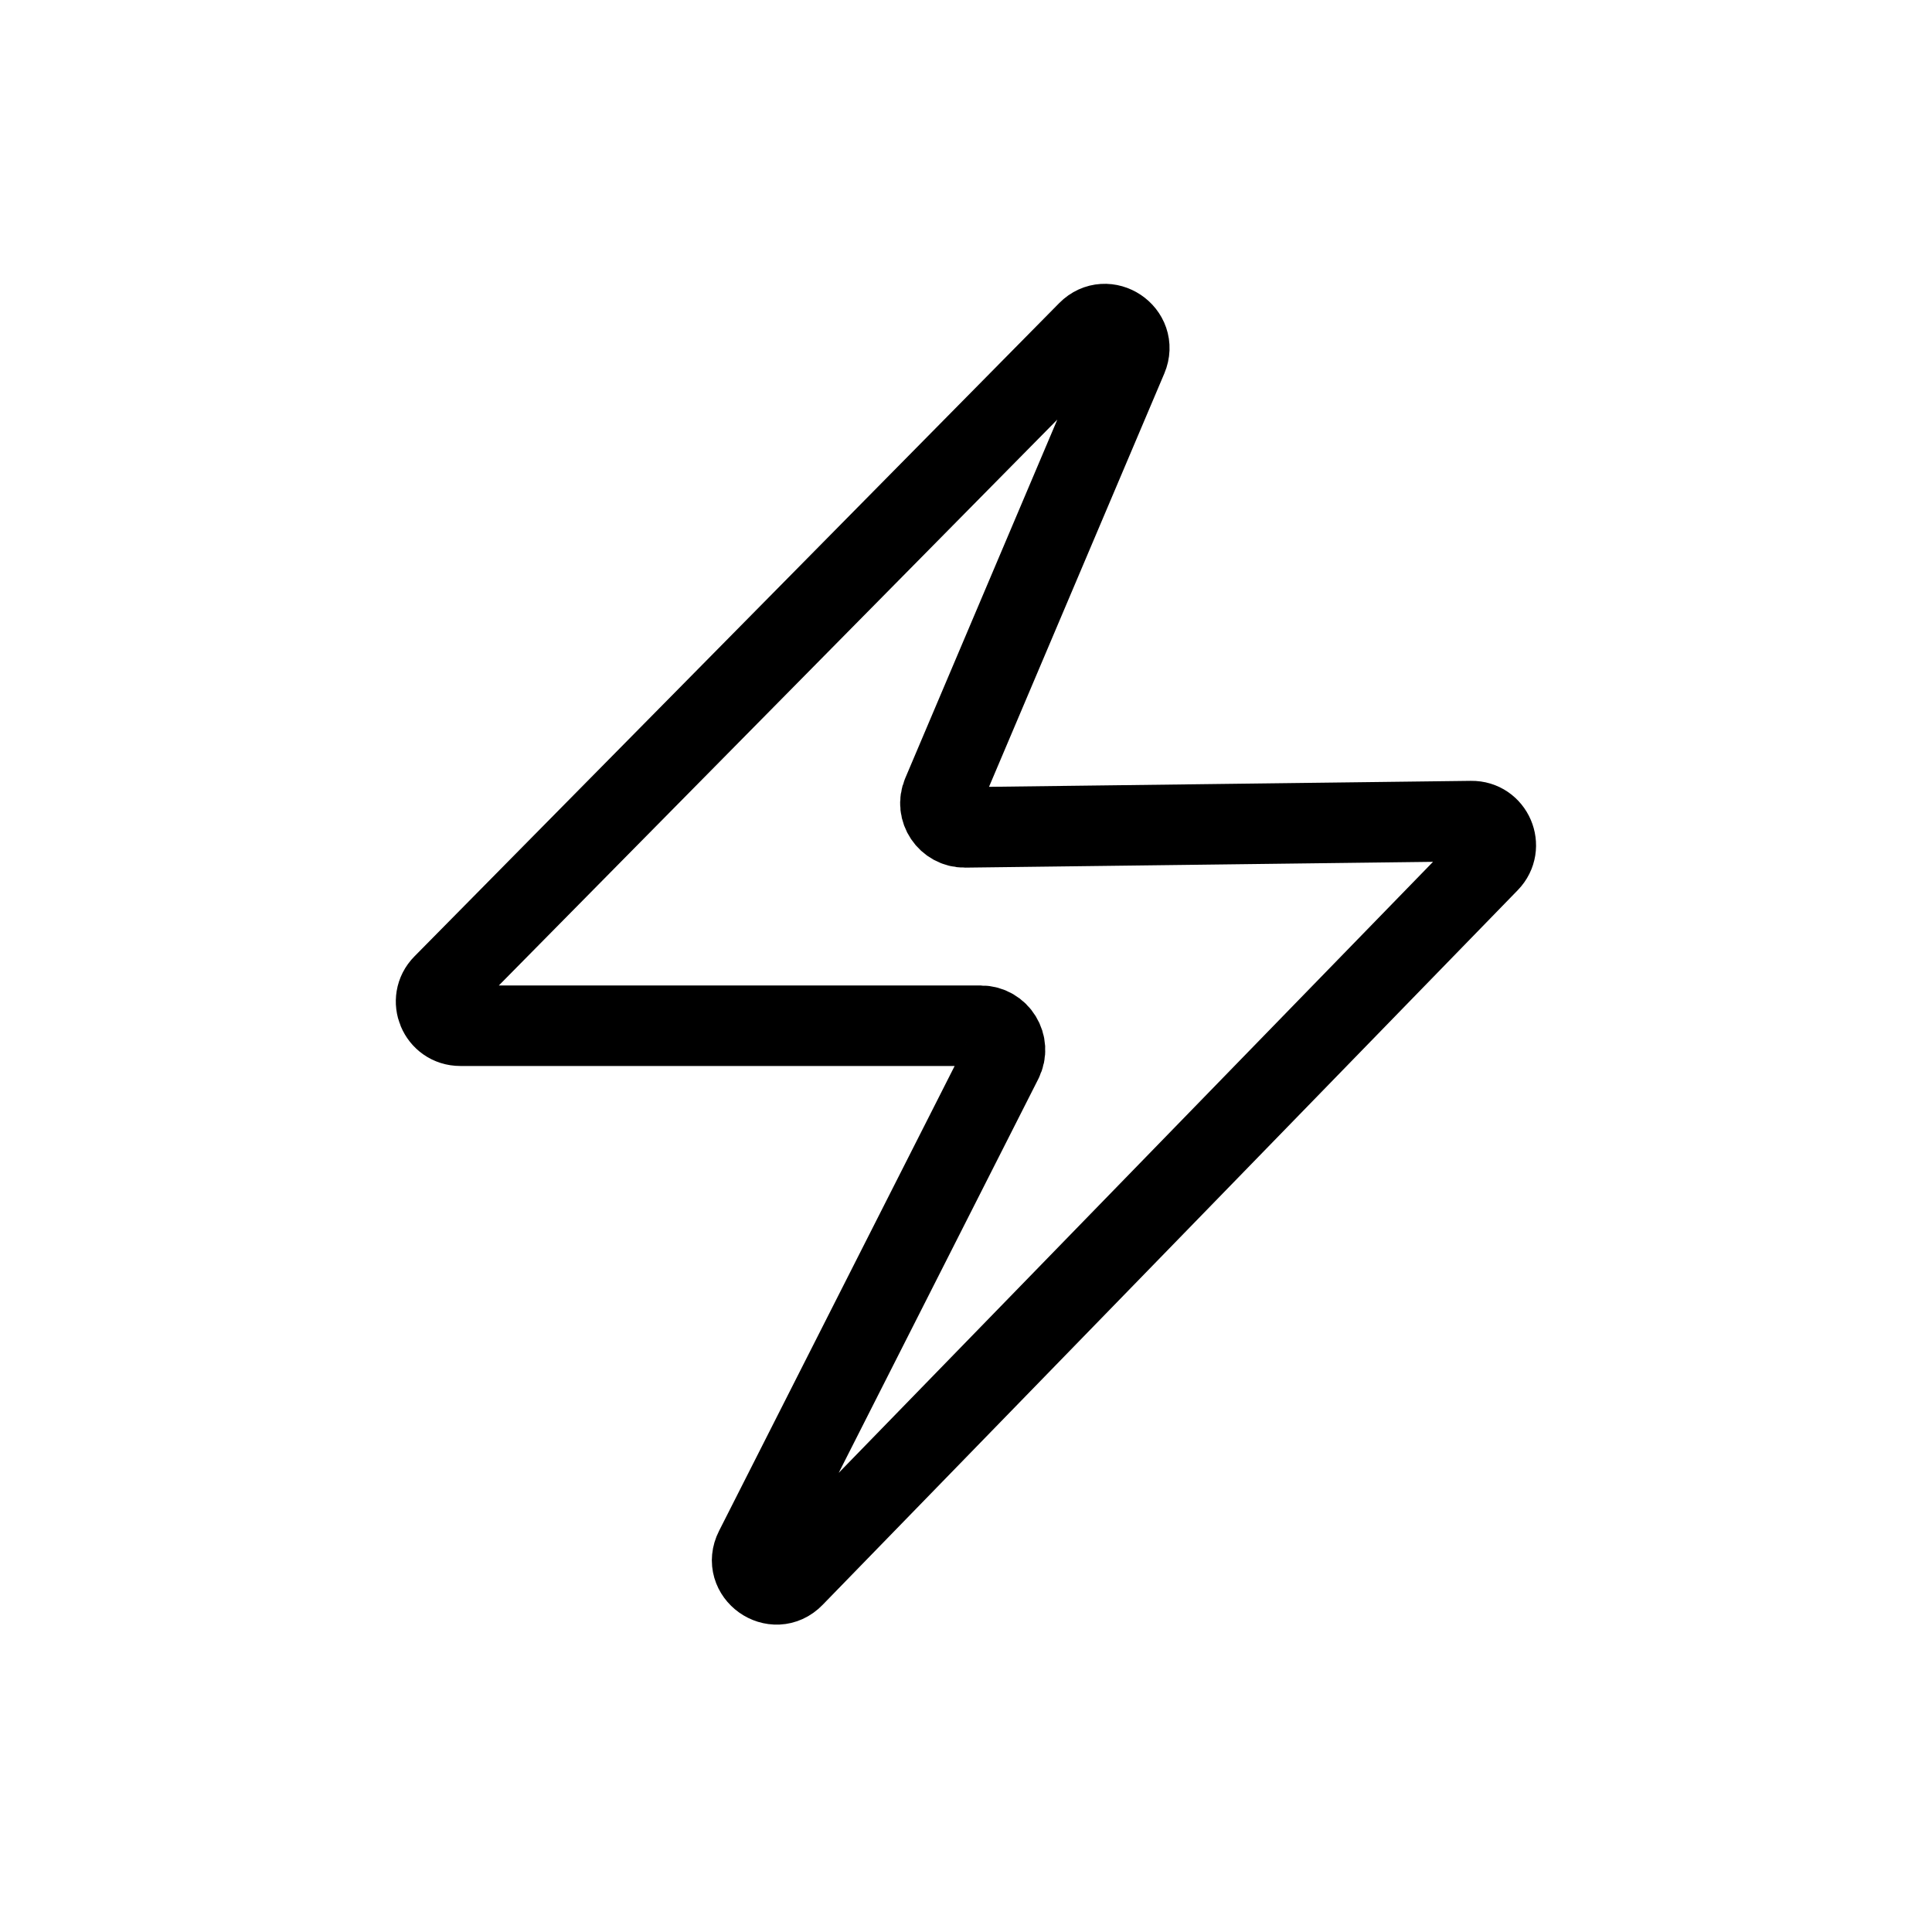
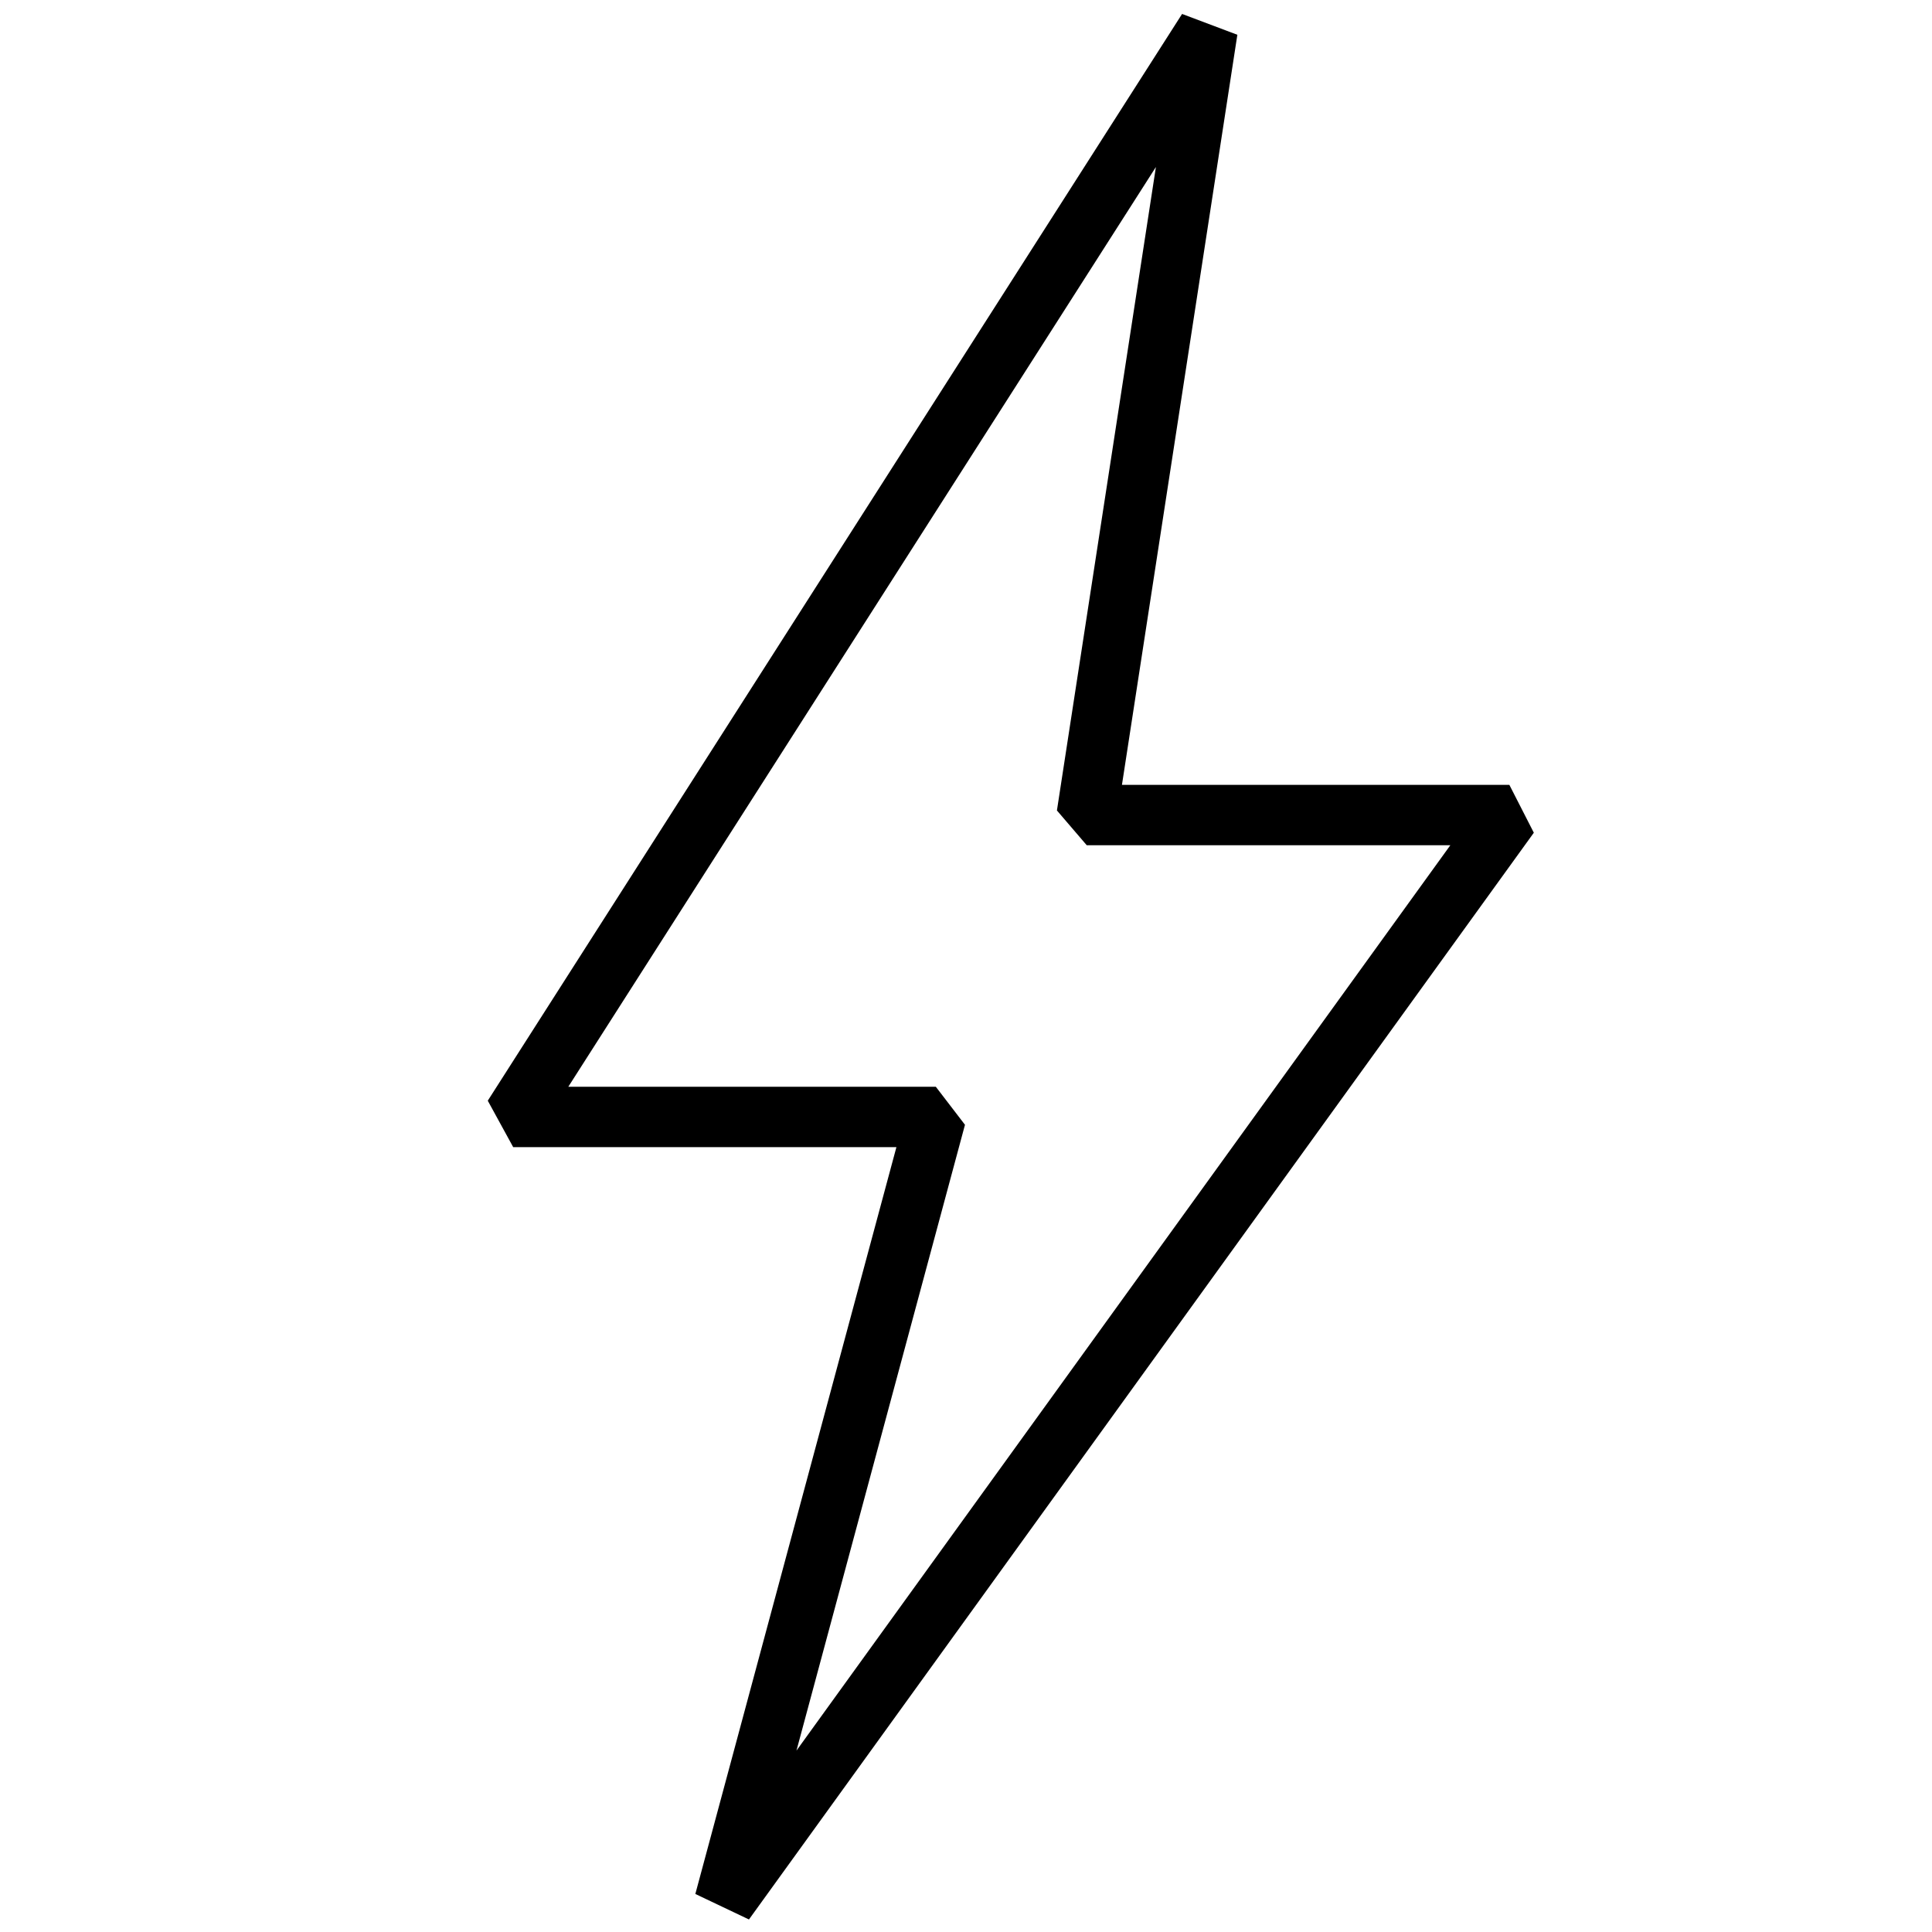
- <svg xmlns="http://www.w3.org/2000/svg" width="800px" height="800px" viewBox="0 0 24 24" fill="none">
-   <path d="M18.496 10.709L9.86 19.588C9.621 19.835 9.222 19.55 9.378 19.244L12.452 13.178C12.553 12.978 12.408 12.742 12.184 12.742H5.718C5.451 12.742 5.317 12.421 5.504 12.232L13.513 4.117C13.745 3.882 14.132 4.14 14.003 4.445L11.706 9.861C11.621 10.06 11.769 10.28 11.986 10.278L18.277 10.2C18.544 10.196 18.682 10.517 18.496 10.709Z" stroke="#000000" />
+ <svg xmlns="http://www.w3.org/2000/svg" width="64" height="64" viewBox="0 0 64 64" id="lightning">
+   <path d="M29.695 38l-6.661 24.74 1.776.845 26-36L50 26H37.166l3.823-24.848-1.831-.69-23 36L17 38h12.695zm8.596-32.468l-3.279 21.316L36 28h12.044l-21.66 29.991 5.582-20.731L31 36H18.826L38.291 5.532z" />
</svg>
